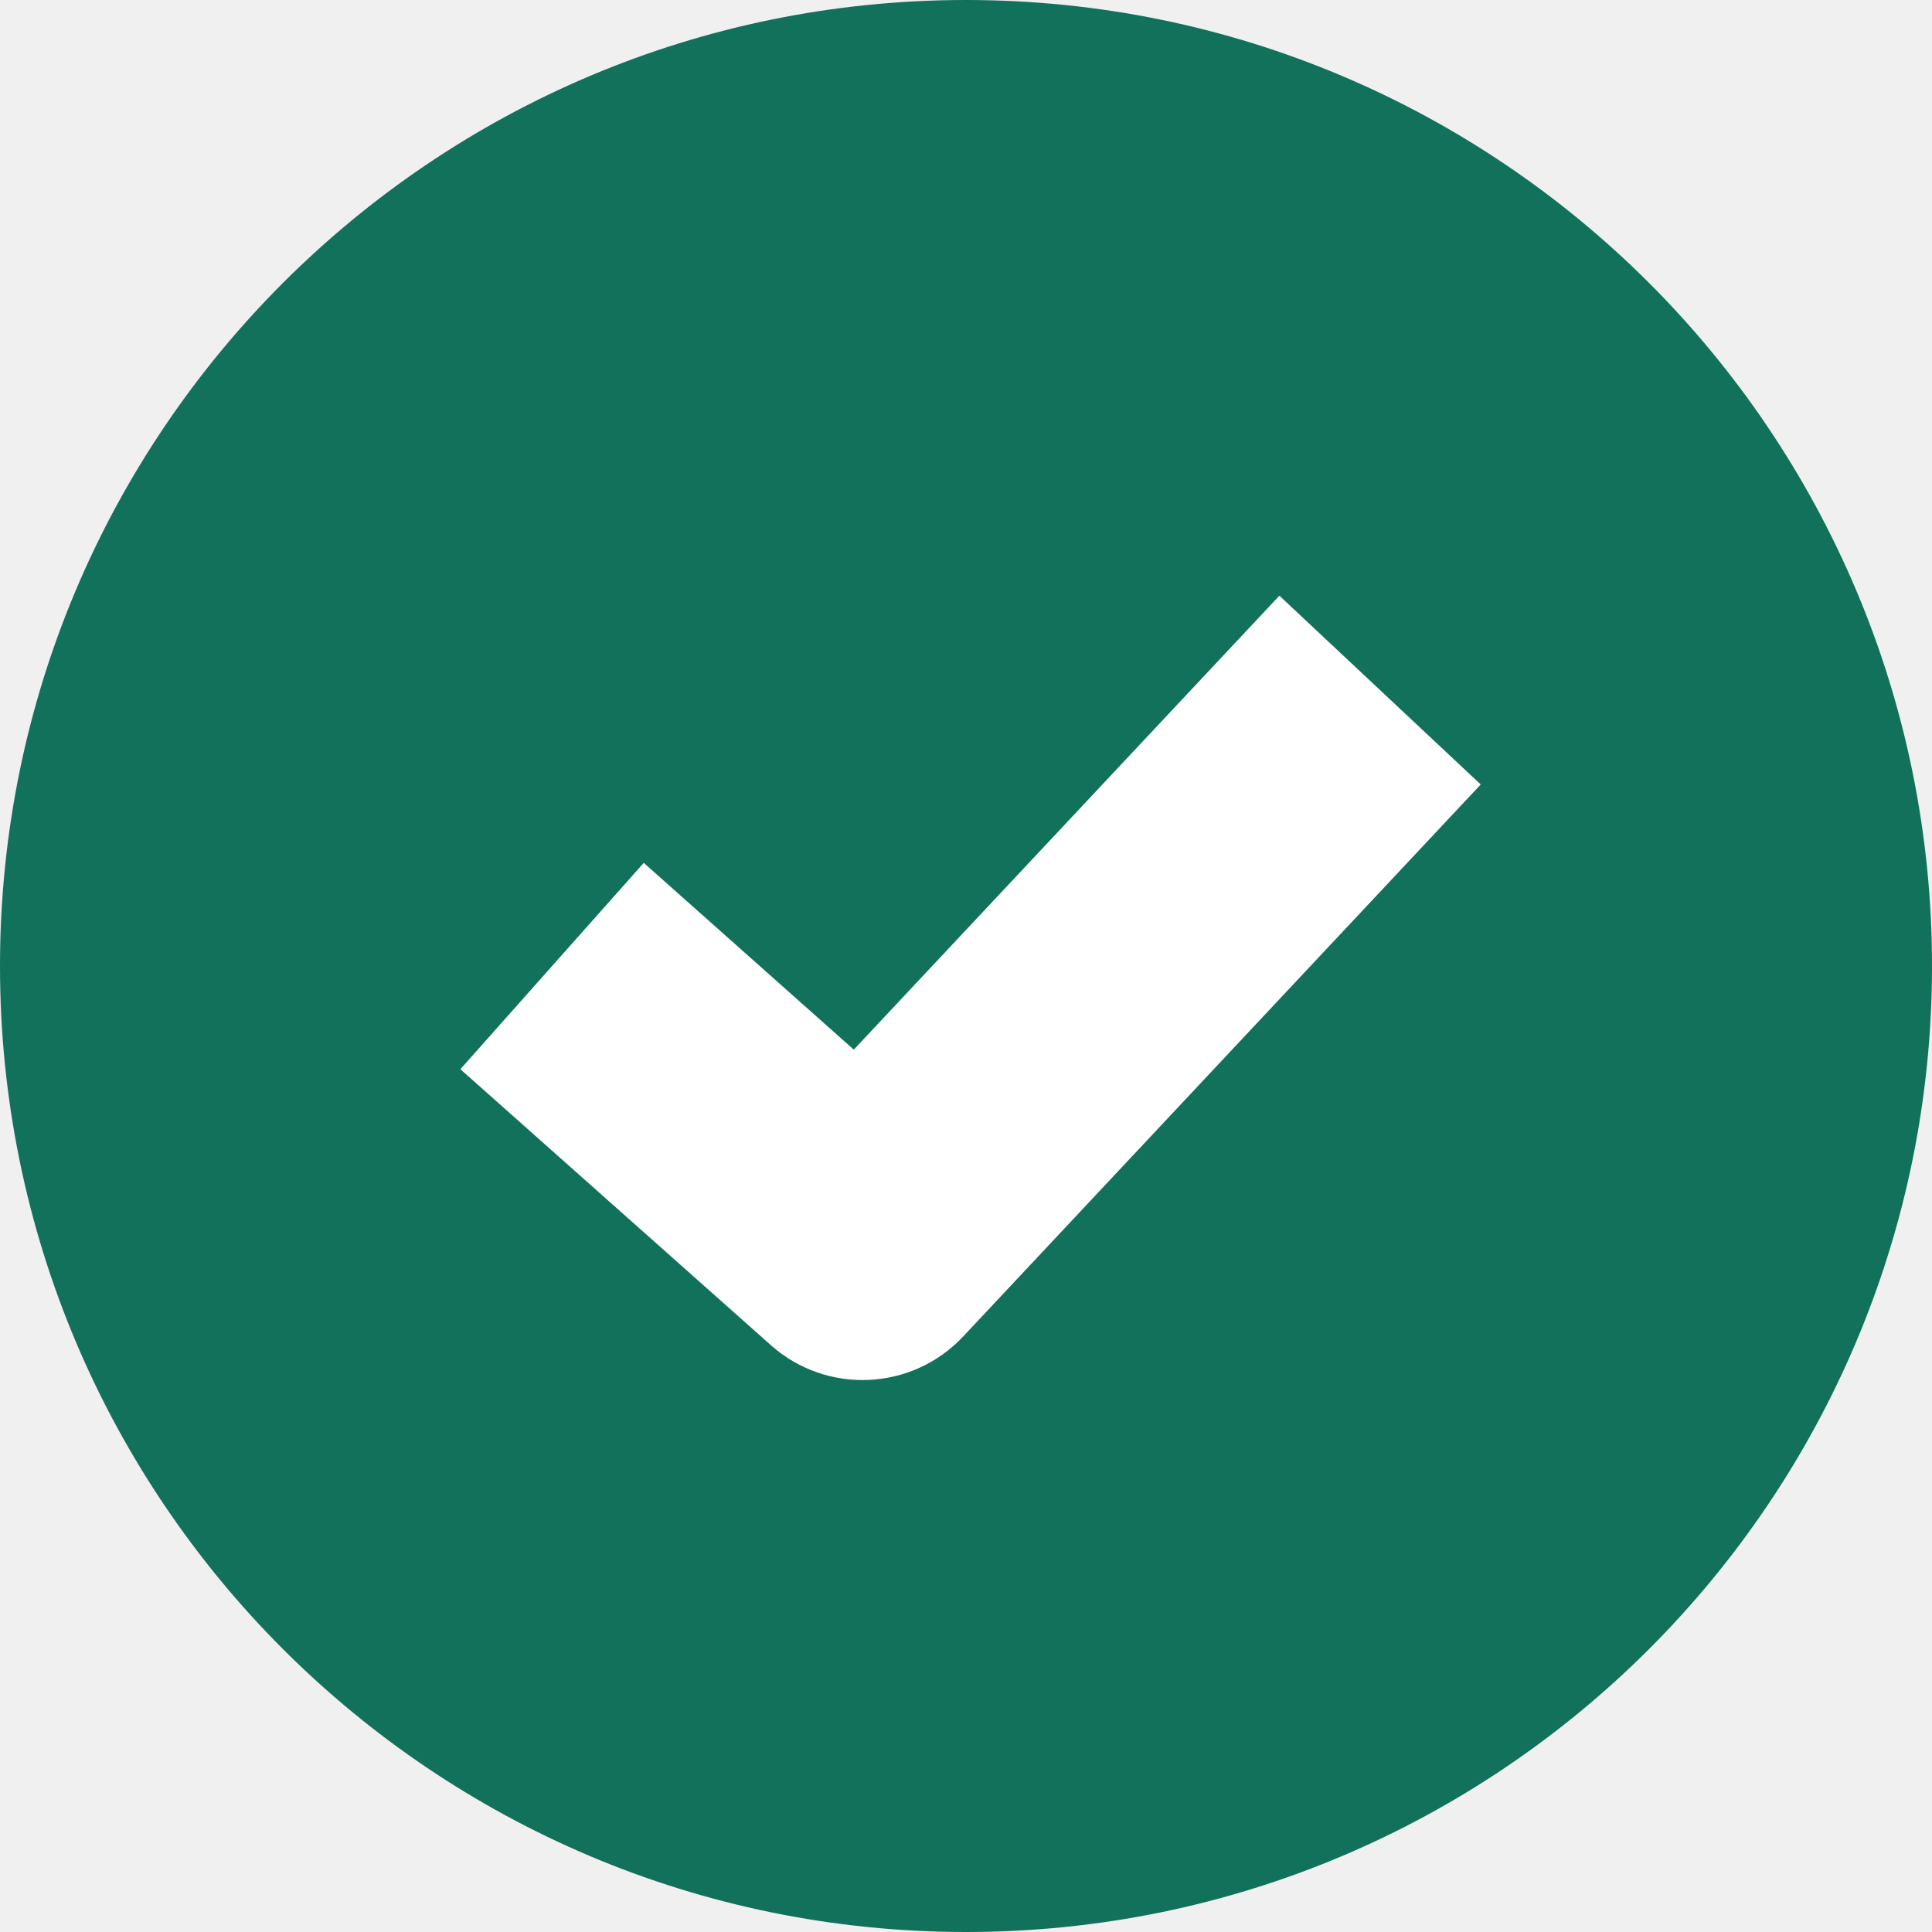
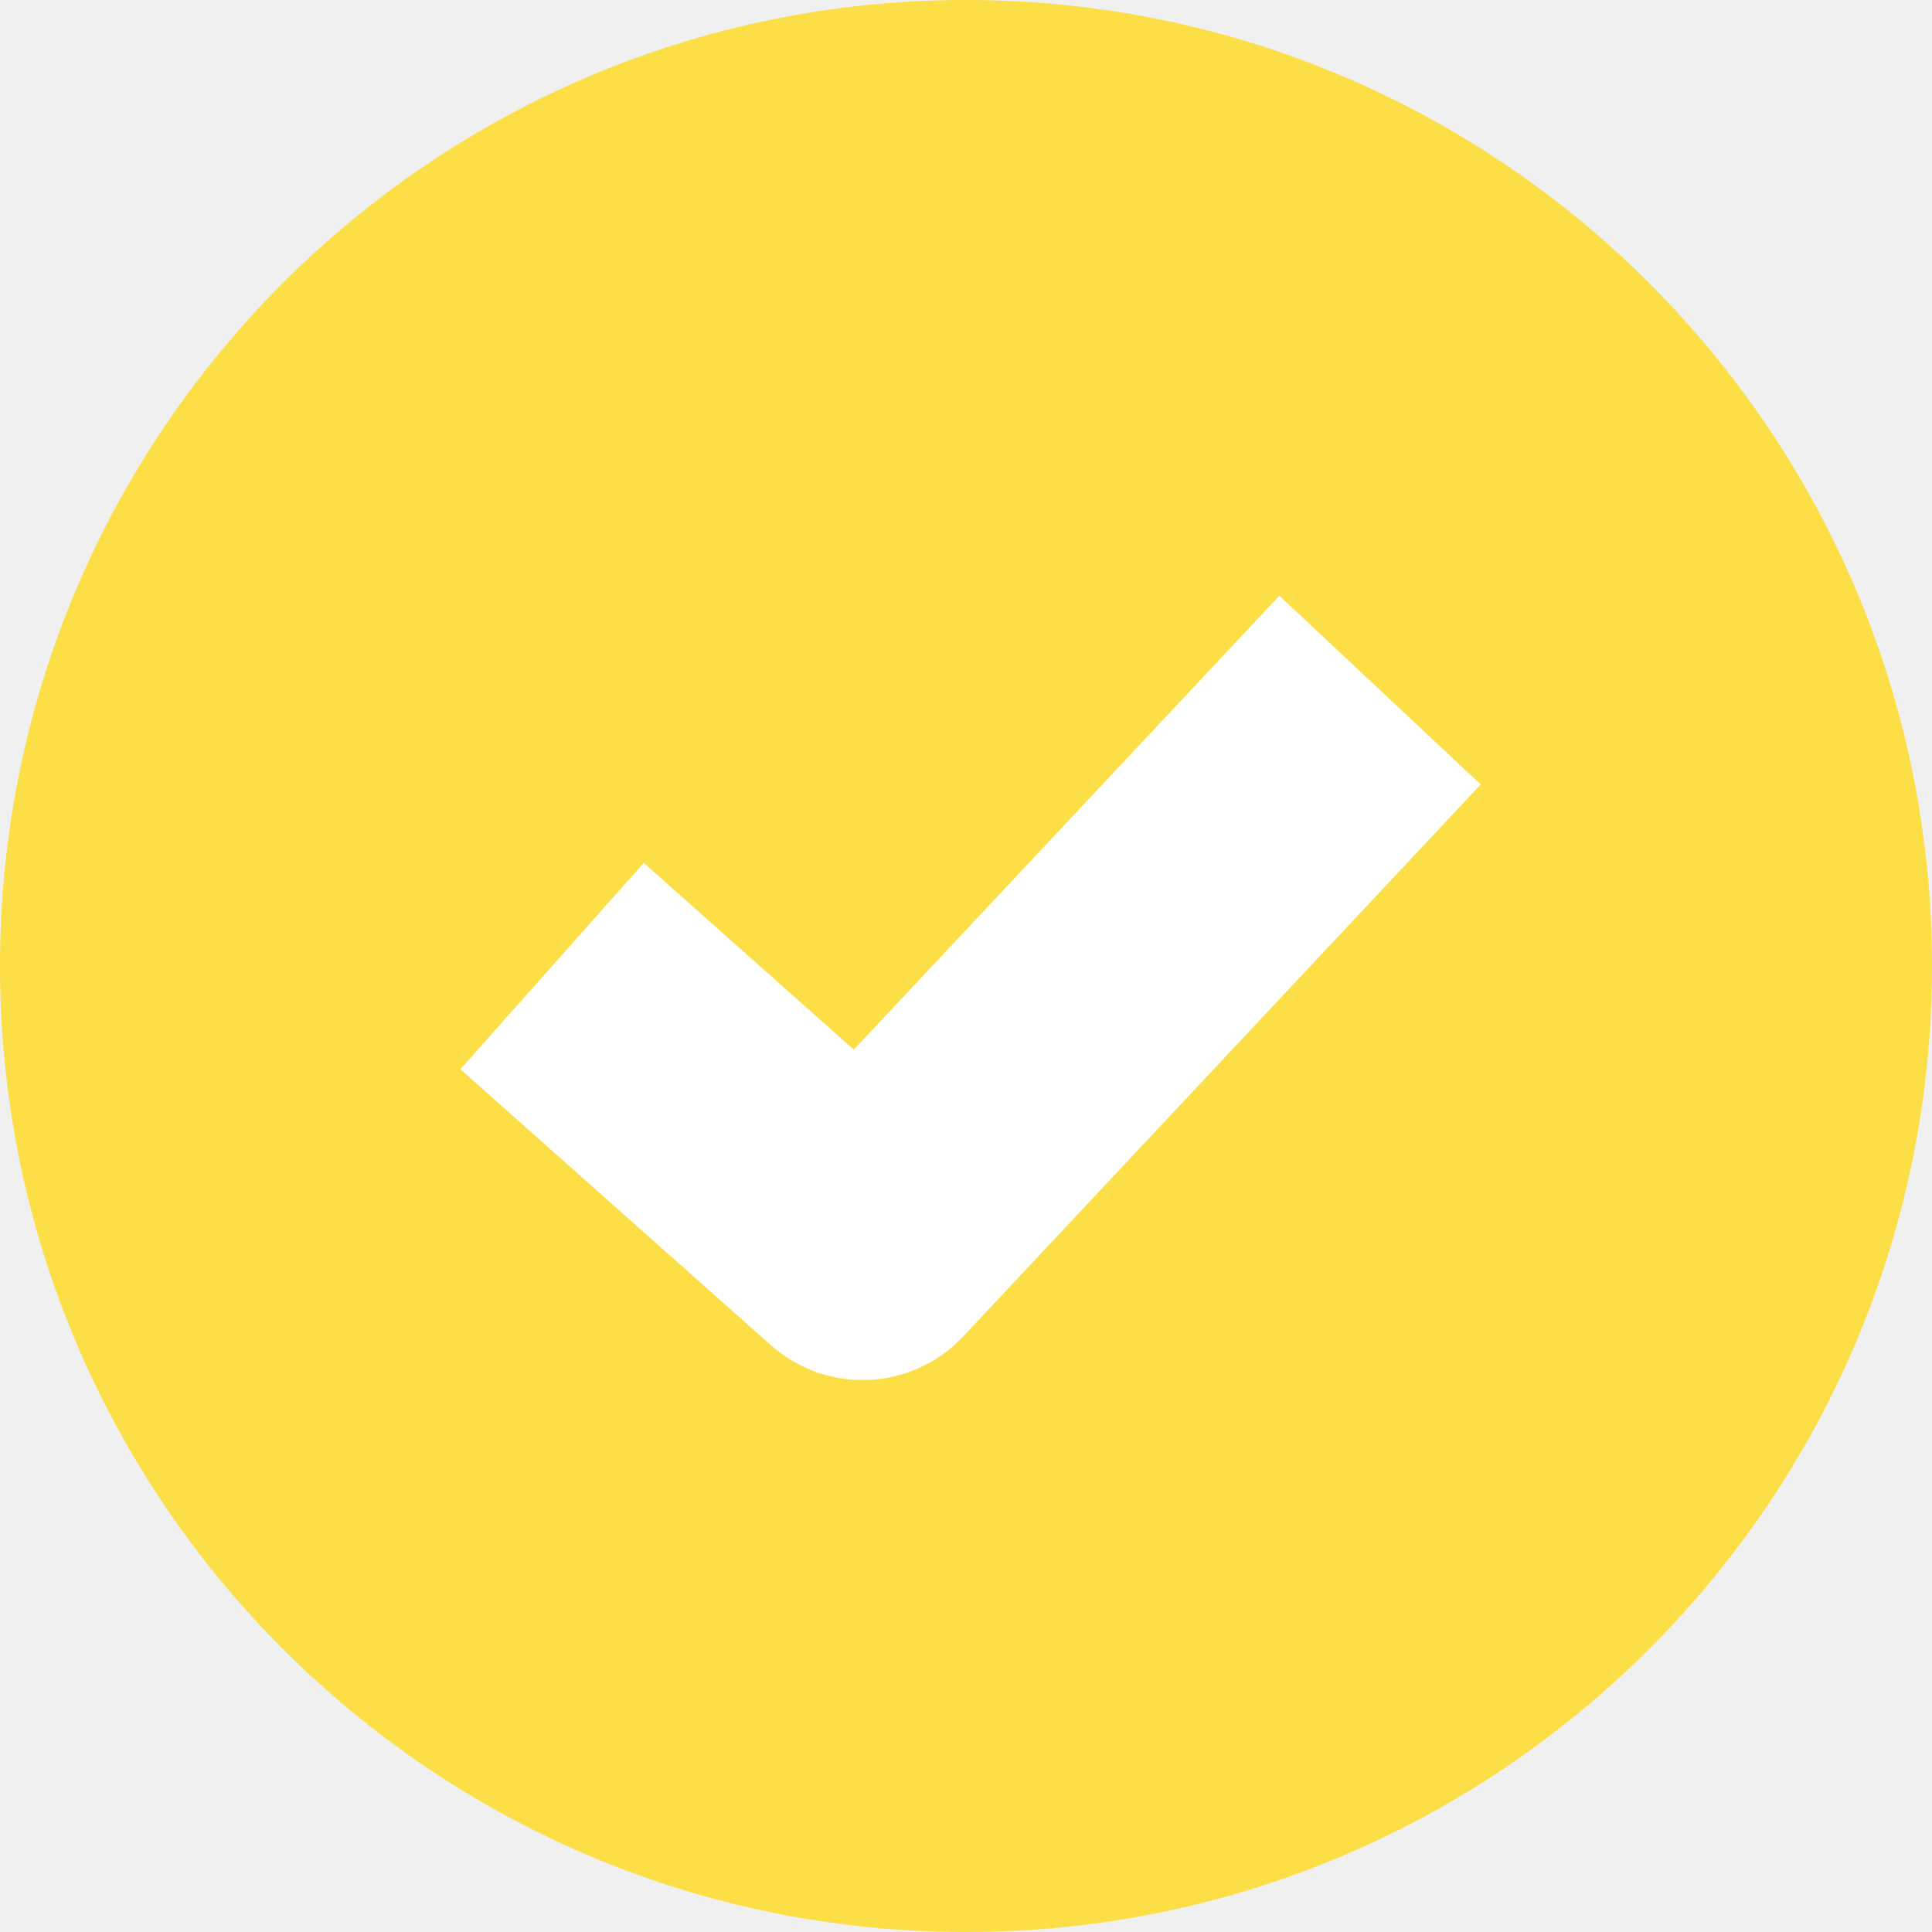
<svg xmlns="http://www.w3.org/2000/svg" width="24" height="24" viewBox="0 0 24 24" fill="none">
  <g id="Group 176">
-     <circle id="Ellipse 9" cx="12" cy="12" r="12" fill="#12715B" />
+     <circle id="Ellipse 9" cx="12" cy="12" r="12" fill="#FCDF46" />
    <path id="Vector 15 (Stroke)" fill-rule="evenodd" clip-rule="evenodd" d="M18.394 9.745L11.965 16.602C11.33 17.279 10.27 17.328 9.576 16.71L5.719 13.282L7.997 10.719L10.606 13.039L15.893 7.4L18.394 9.745Z" fill="white" />
  </g>
</svg>
